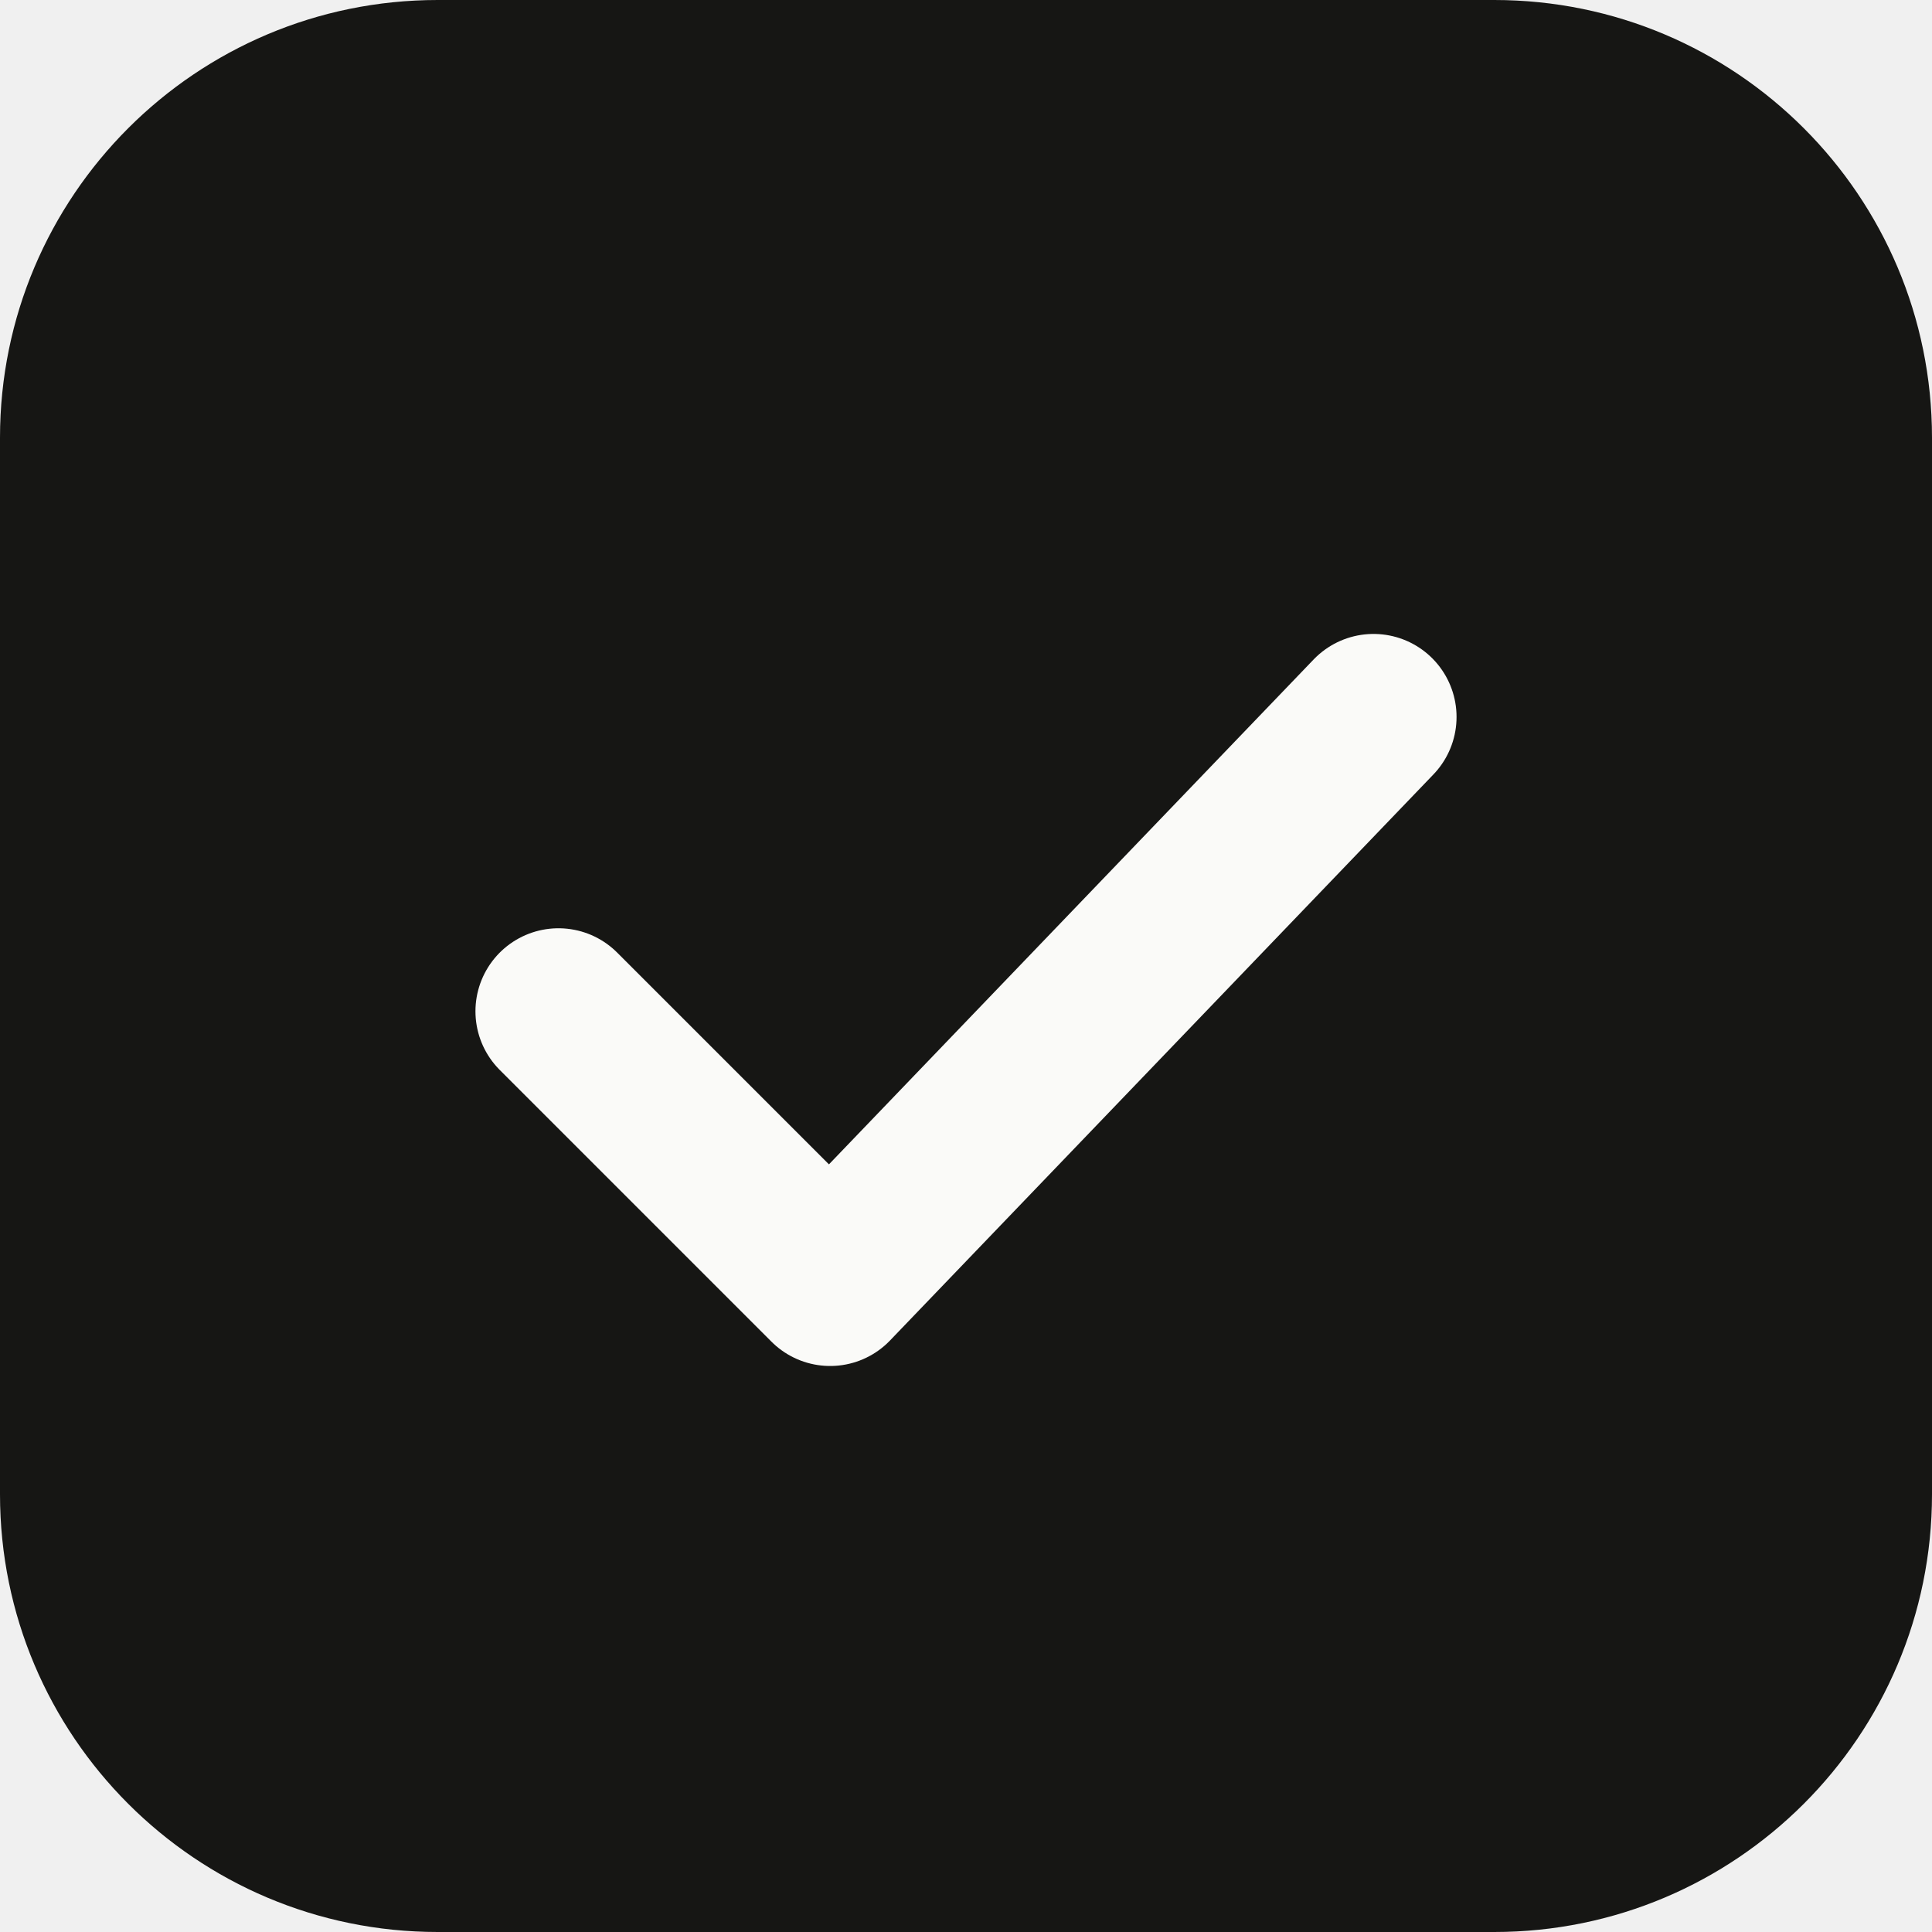
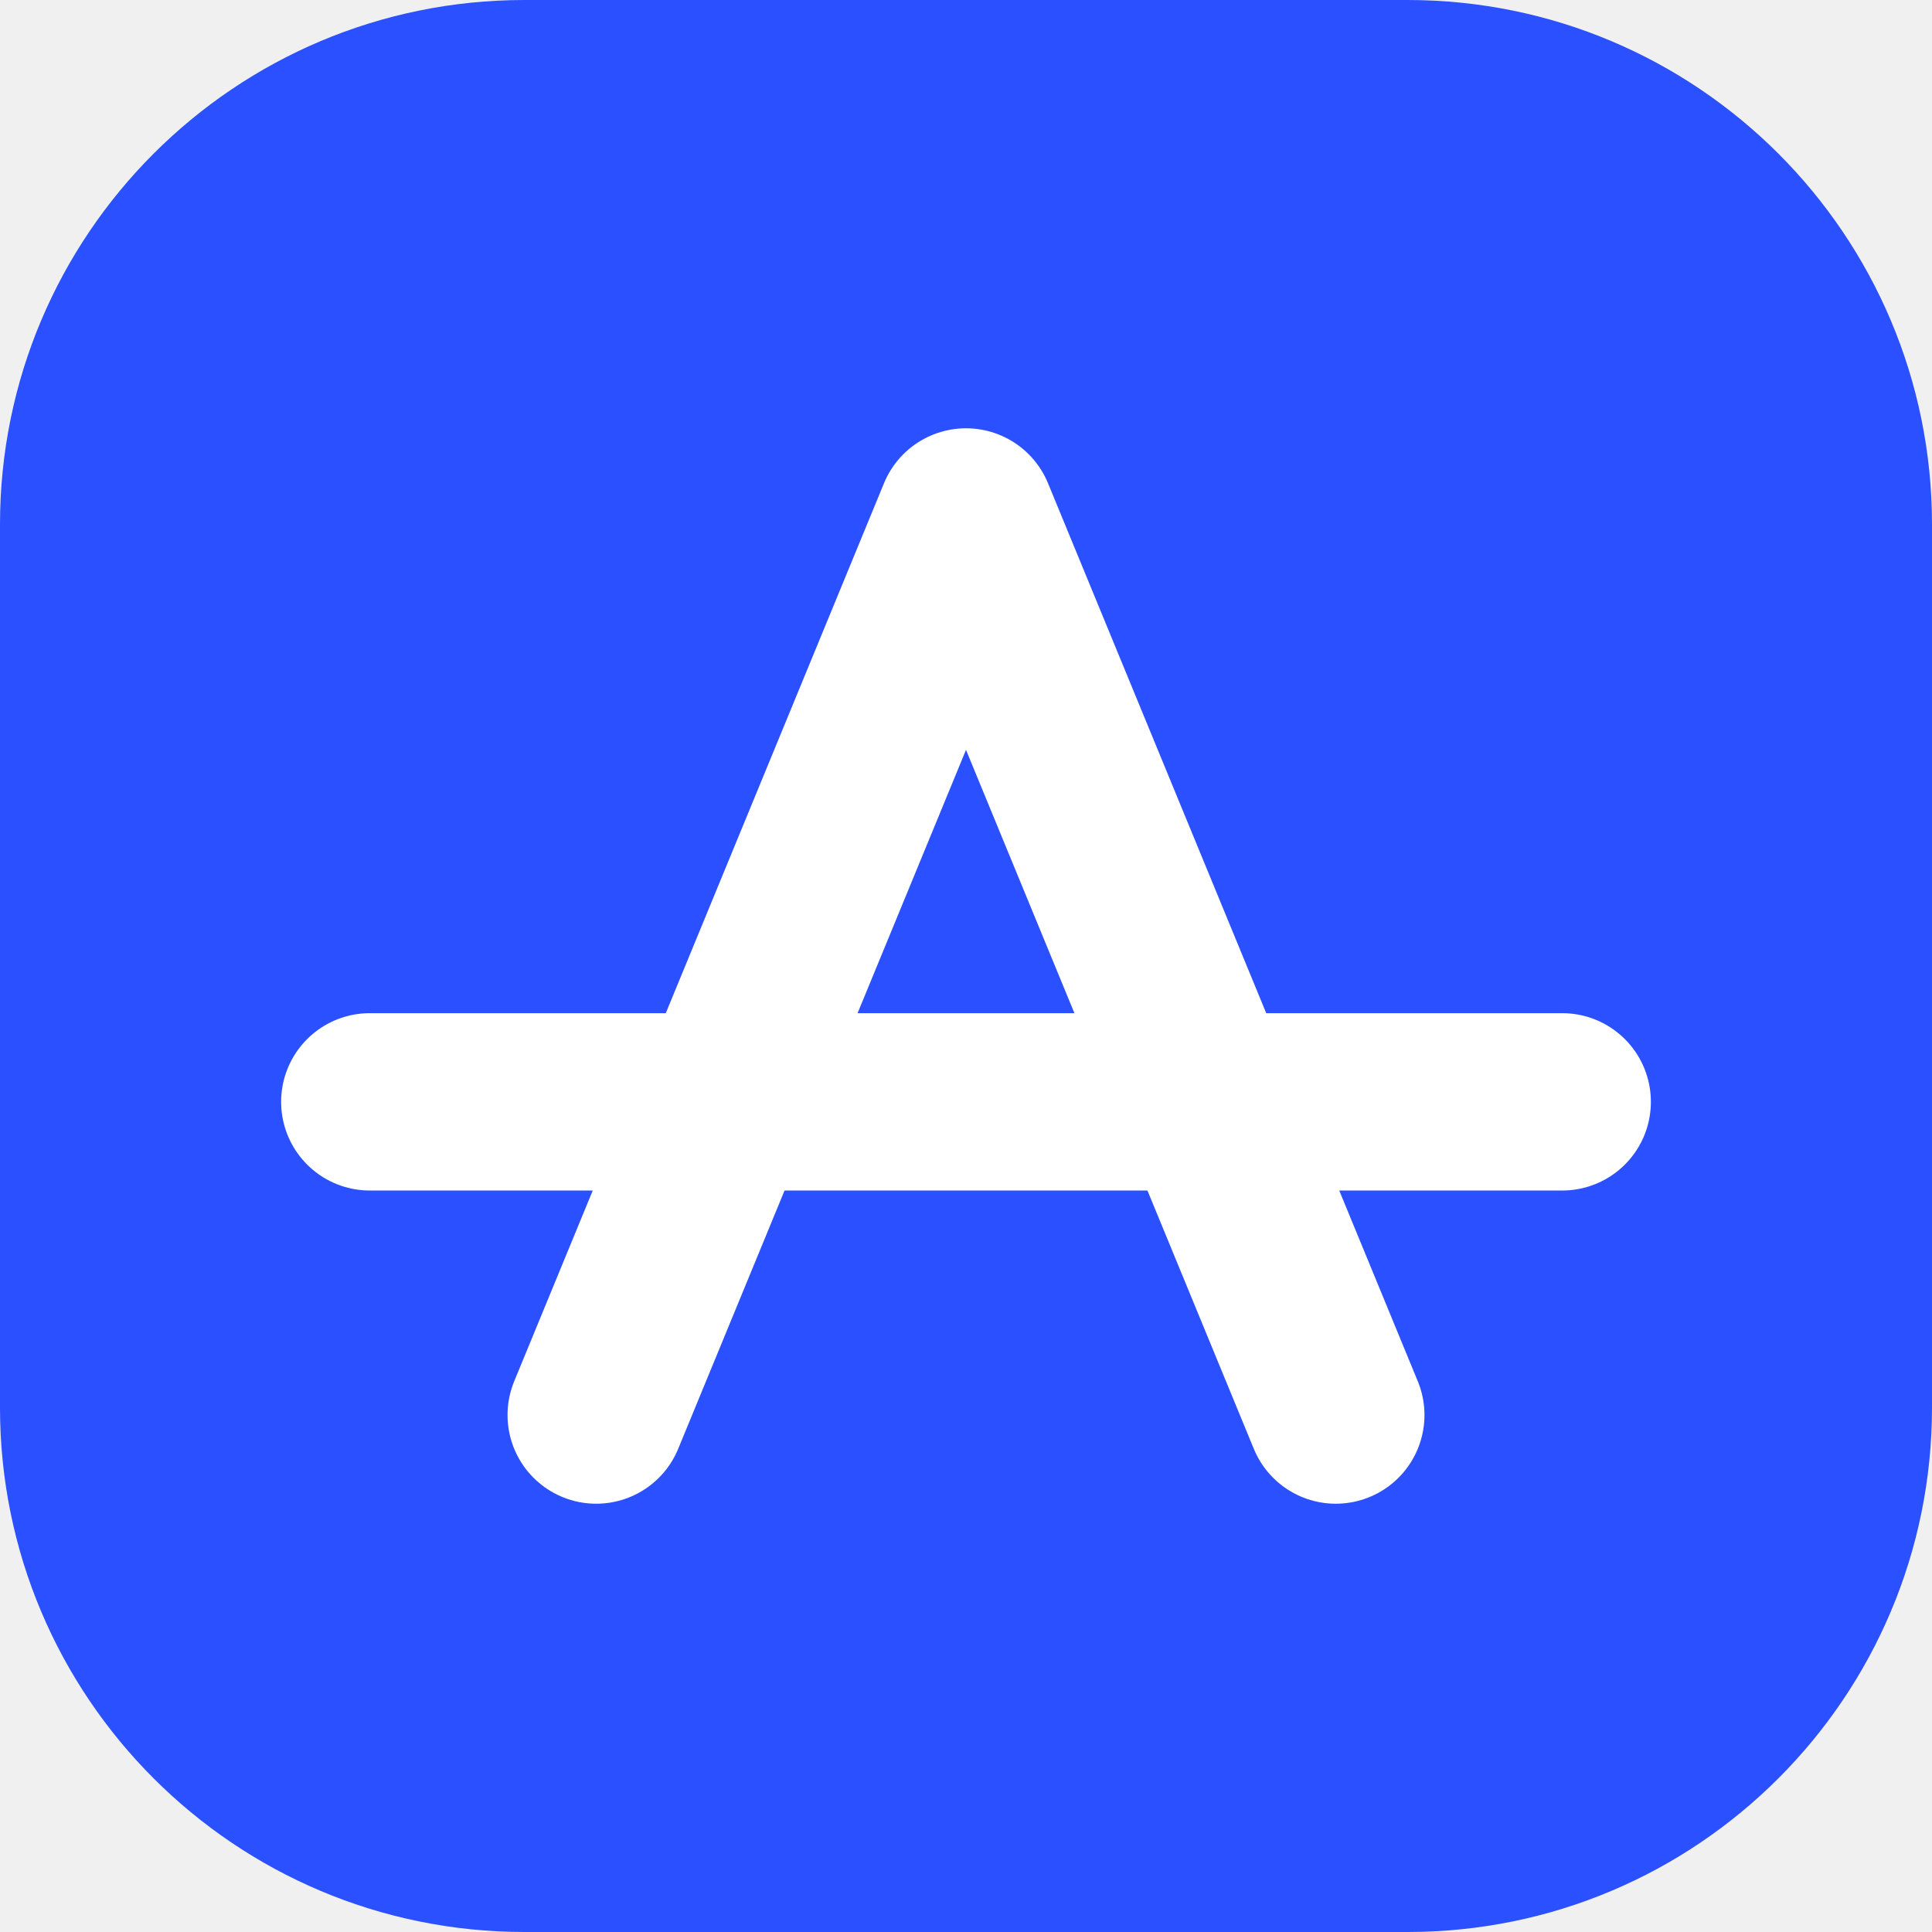
<svg xmlns="http://www.w3.org/2000/svg" viewBox="0 0 512 512" role="img" aria-label="Audite">
-   <rect width="512" height="512" rx="116" fill="#161614" />
-   <path d="M148 268l72 72 144-150" fill="none" stroke="#FAFAF8" stroke-width="44" stroke-linecap="round" stroke-linejoin="round" />
+   <rect width="512" height="512" rx="139" fill="#2B50FF" />
+   <path d="M158 375 256 137l98 238" fill="none" stroke="#FFFFFF" stroke-width="47" stroke-linecap="round" stroke-linejoin="round" />
+   <path d="M98 292h316" fill="none" stroke="#FFFFFF" stroke-width="47" stroke-linecap="round" />
</svg>
